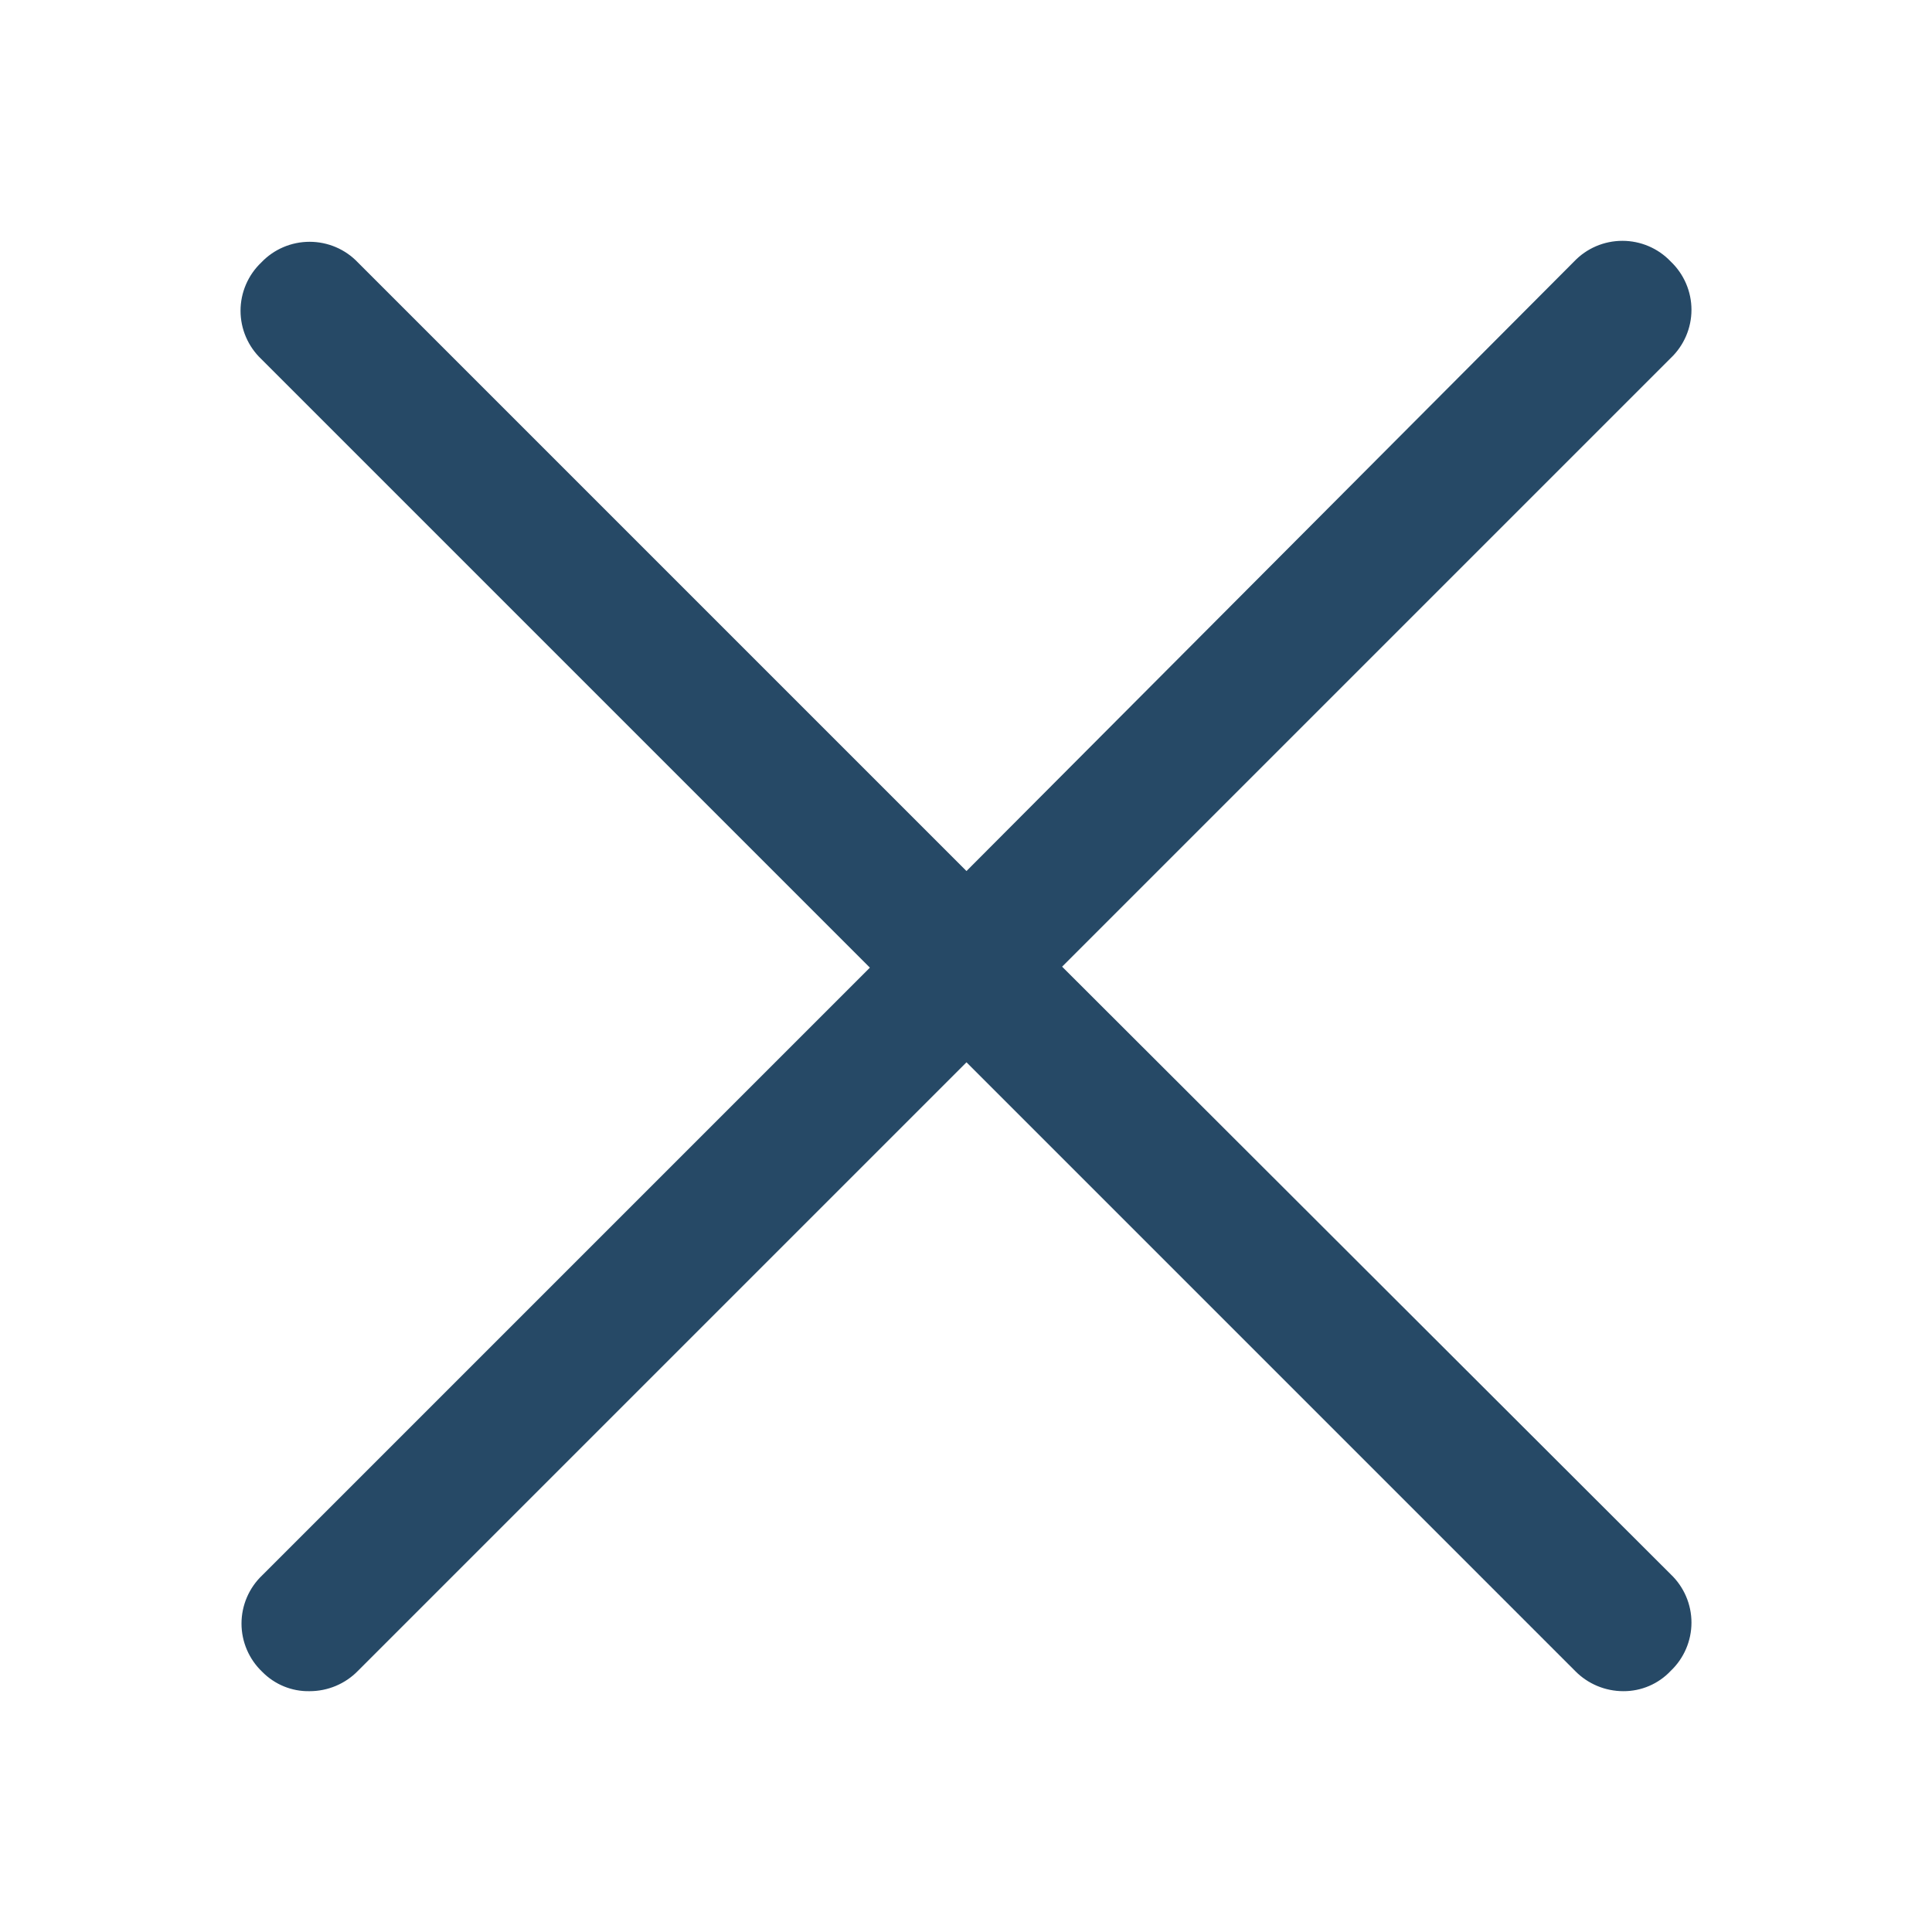
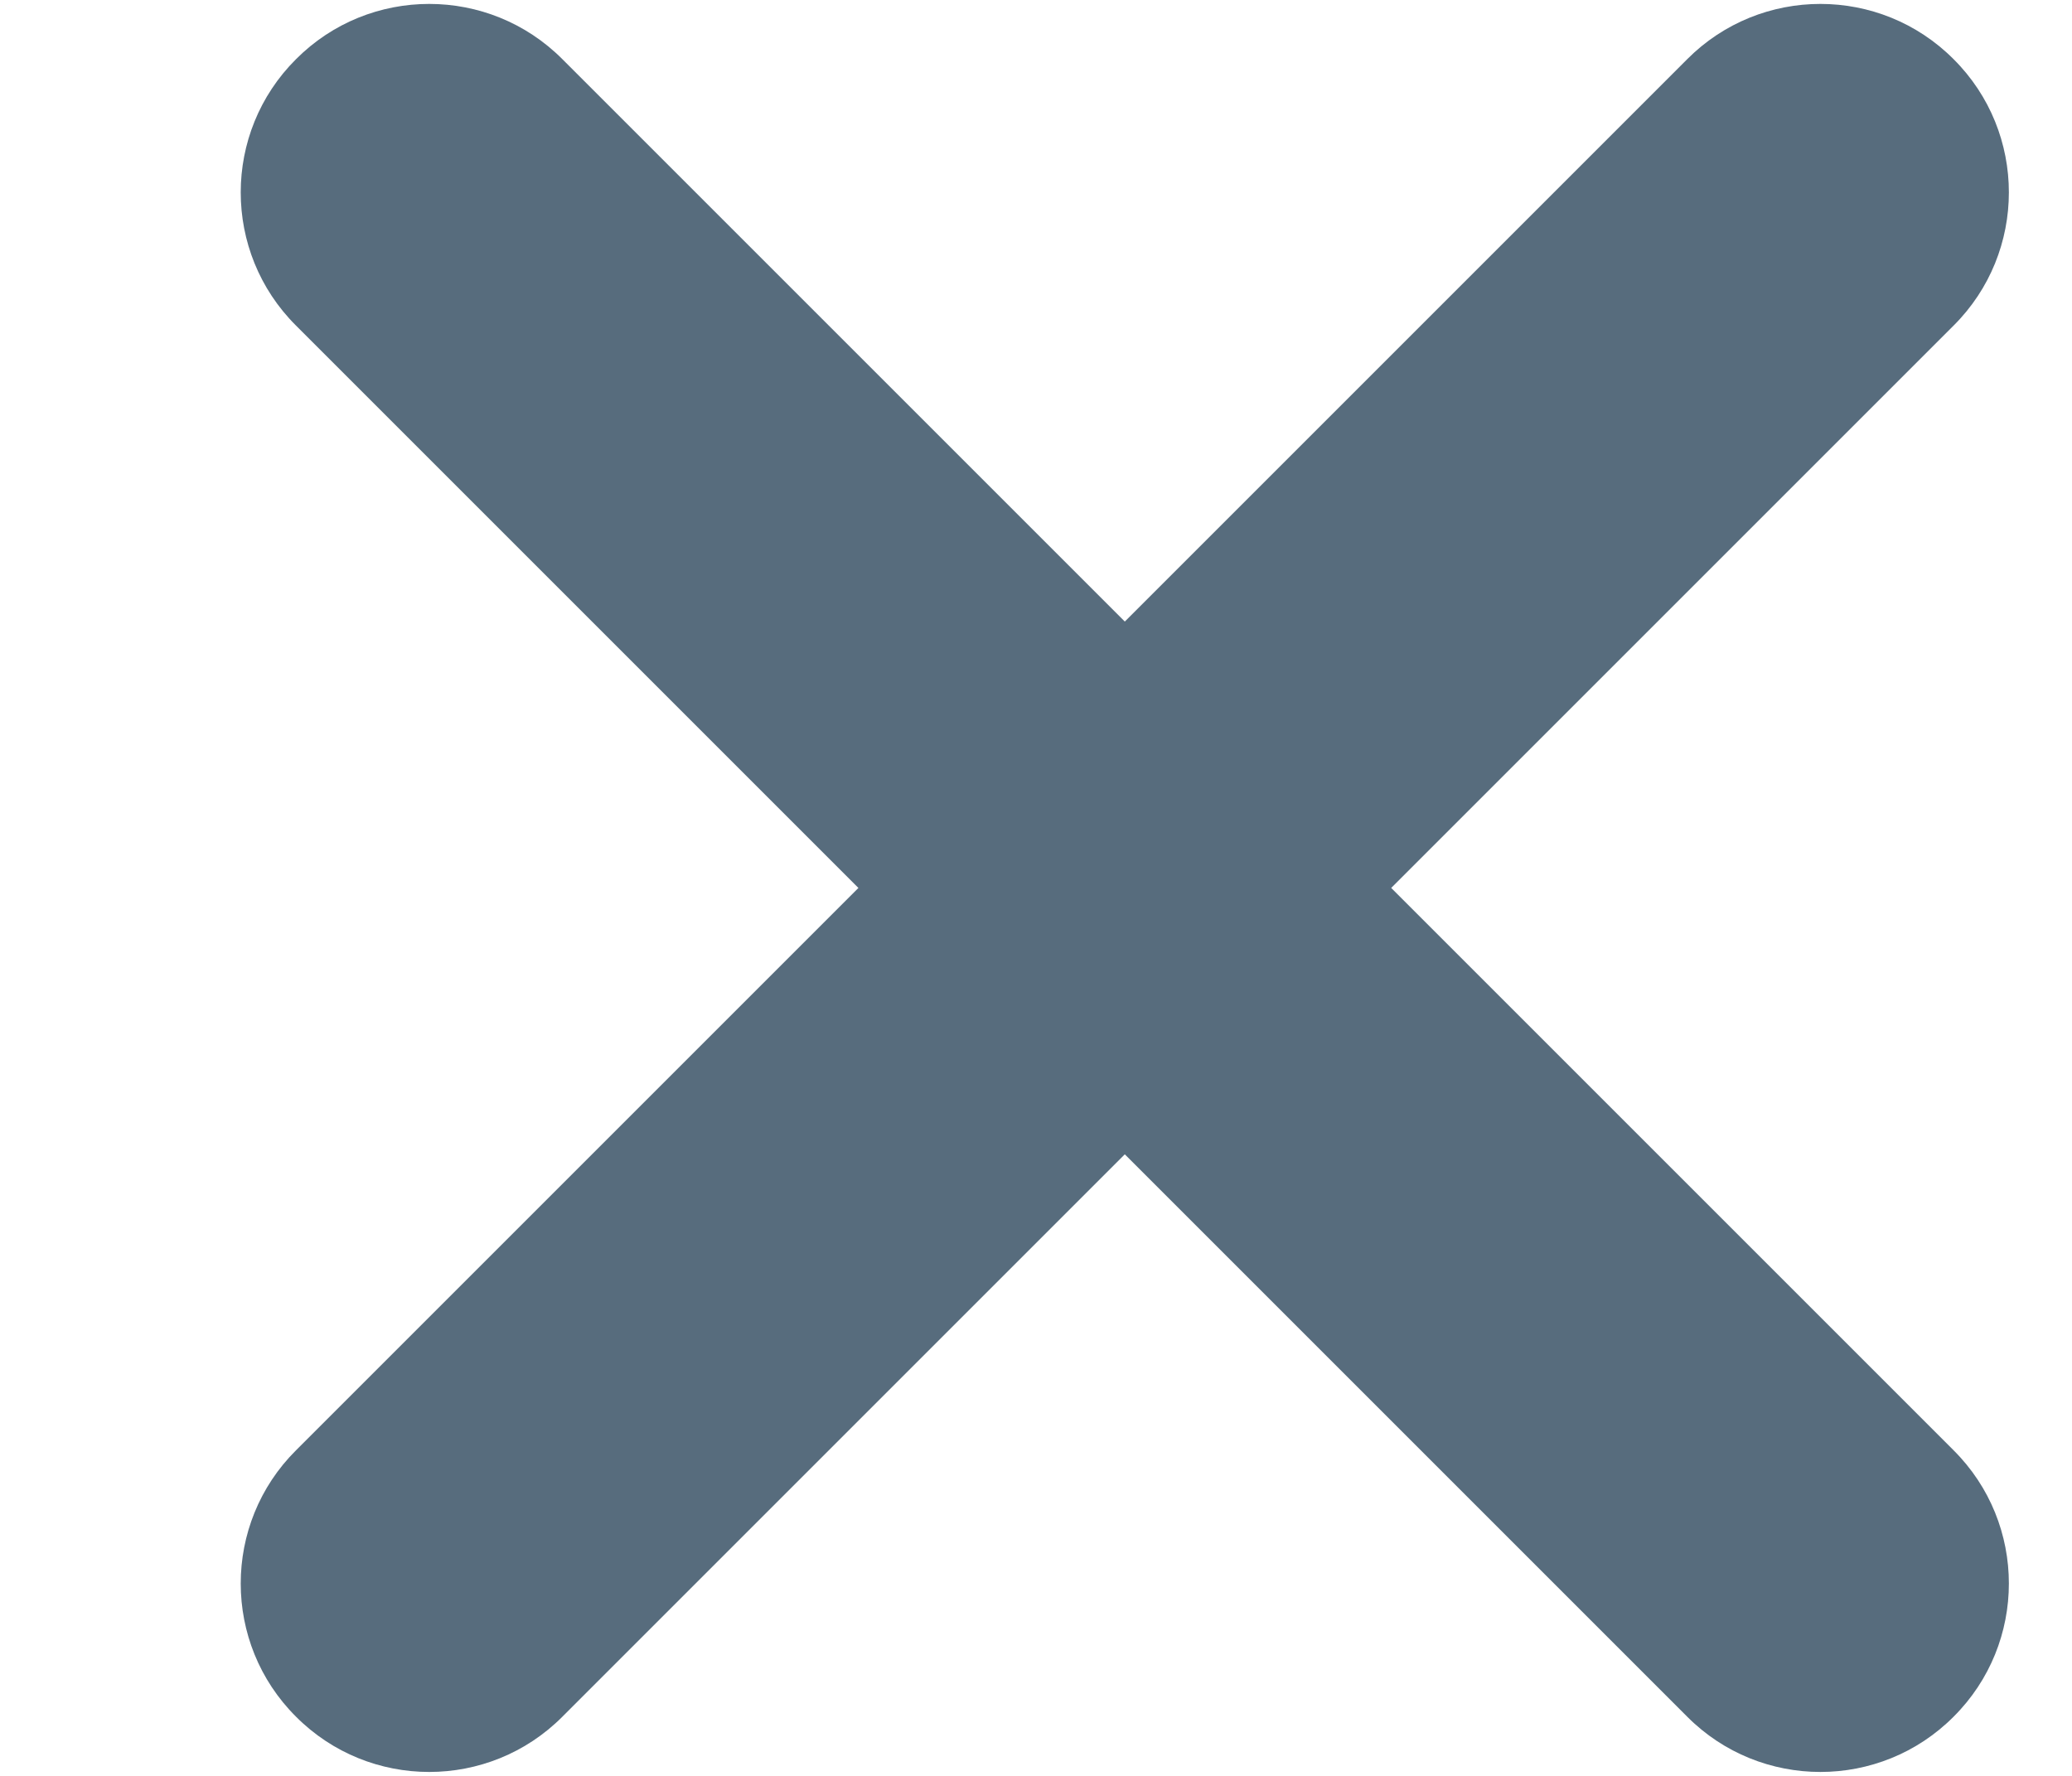
- <svg xmlns="http://www.w3.org/2000/svg" width="20px" height="20px" viewBox="0 0 20 20" version="1.1">
-   <g id="Icons/app-icons/cross" stroke="none" stroke-width="1" fill="none" fill-rule="evenodd">
-     <path d="M10.995,10.007 L17.295,3.707 C17.432,3.577 17.51,3.396 17.51,3.207 C17.51,3.018 17.432,2.837 17.295,2.707 C17.165,2.57 16.984,2.493 16.795,2.493 C16.606,2.493 16.425,2.57 16.295,2.707 L10.005,9.017 L3.705,2.717 C3.575,2.58 3.394,2.503 3.205,2.503 C3.016,2.503 2.835,2.58 2.705,2.717 C2.568,2.847 2.49,3.028 2.49,3.217 C2.49,3.406 2.568,3.587 2.705,3.717 L9.005,10.017 L2.715,16.307 C2.578,16.437 2.5,16.618 2.5,16.807 C2.5,16.996 2.578,17.177 2.715,17.307 C2.844,17.438 3.021,17.511 3.205,17.507 C3.393,17.507 3.573,17.432 3.705,17.297 L10.005,10.997 L16.305,17.297 C16.437,17.432 16.617,17.507 16.805,17.507 C16.99,17.508 17.168,17.432 17.295,17.297 C17.432,17.167 17.51,16.986 17.51,16.797 C17.51,16.608 17.432,16.427 17.295,16.297 L10.995,10.007 Z" id="Path" fill="#264966" fill-rule="nonzero" />
-   </g>
+ <svg xmlns="http://www.w3.org/2000/svg" xmlns:xlink="http://www.w3.org/1999/xlink" width="7" height="6" viewBox="0 0 7 6">
+   <defs>
+     <path id="close-thick-a" d="M4.1,3.2 L6,5.1 C6.249,5.348 6.249,5.752 6,6 C5.752,6.249 5.348,6.249 5.1,6 L3.2,4.1 L1.3,6 C1.052,6.249 0.648,6.249 0.4,6 C0.151,5.752 0.151,5.348 0.4,5.1 L2.3,3.2 L0.4,1.3 C0.151,1.052 0.151,0.648 0.4,0.4 C0.648,0.151 1.052,0.151 1.3,0.4 L3.2,2.3 L5.1,0.4 C5.348,0.151 5.752,0.151 6,0.4 C6.249,0.648 6.249,1.052 6,1.3 L4.1,3.2 Z" />
+   </defs>
+   <use fill="#576C7D" transform="rotate(-180 3.5 3.1)" xlink:href="#close-thick-a" />
</svg>
